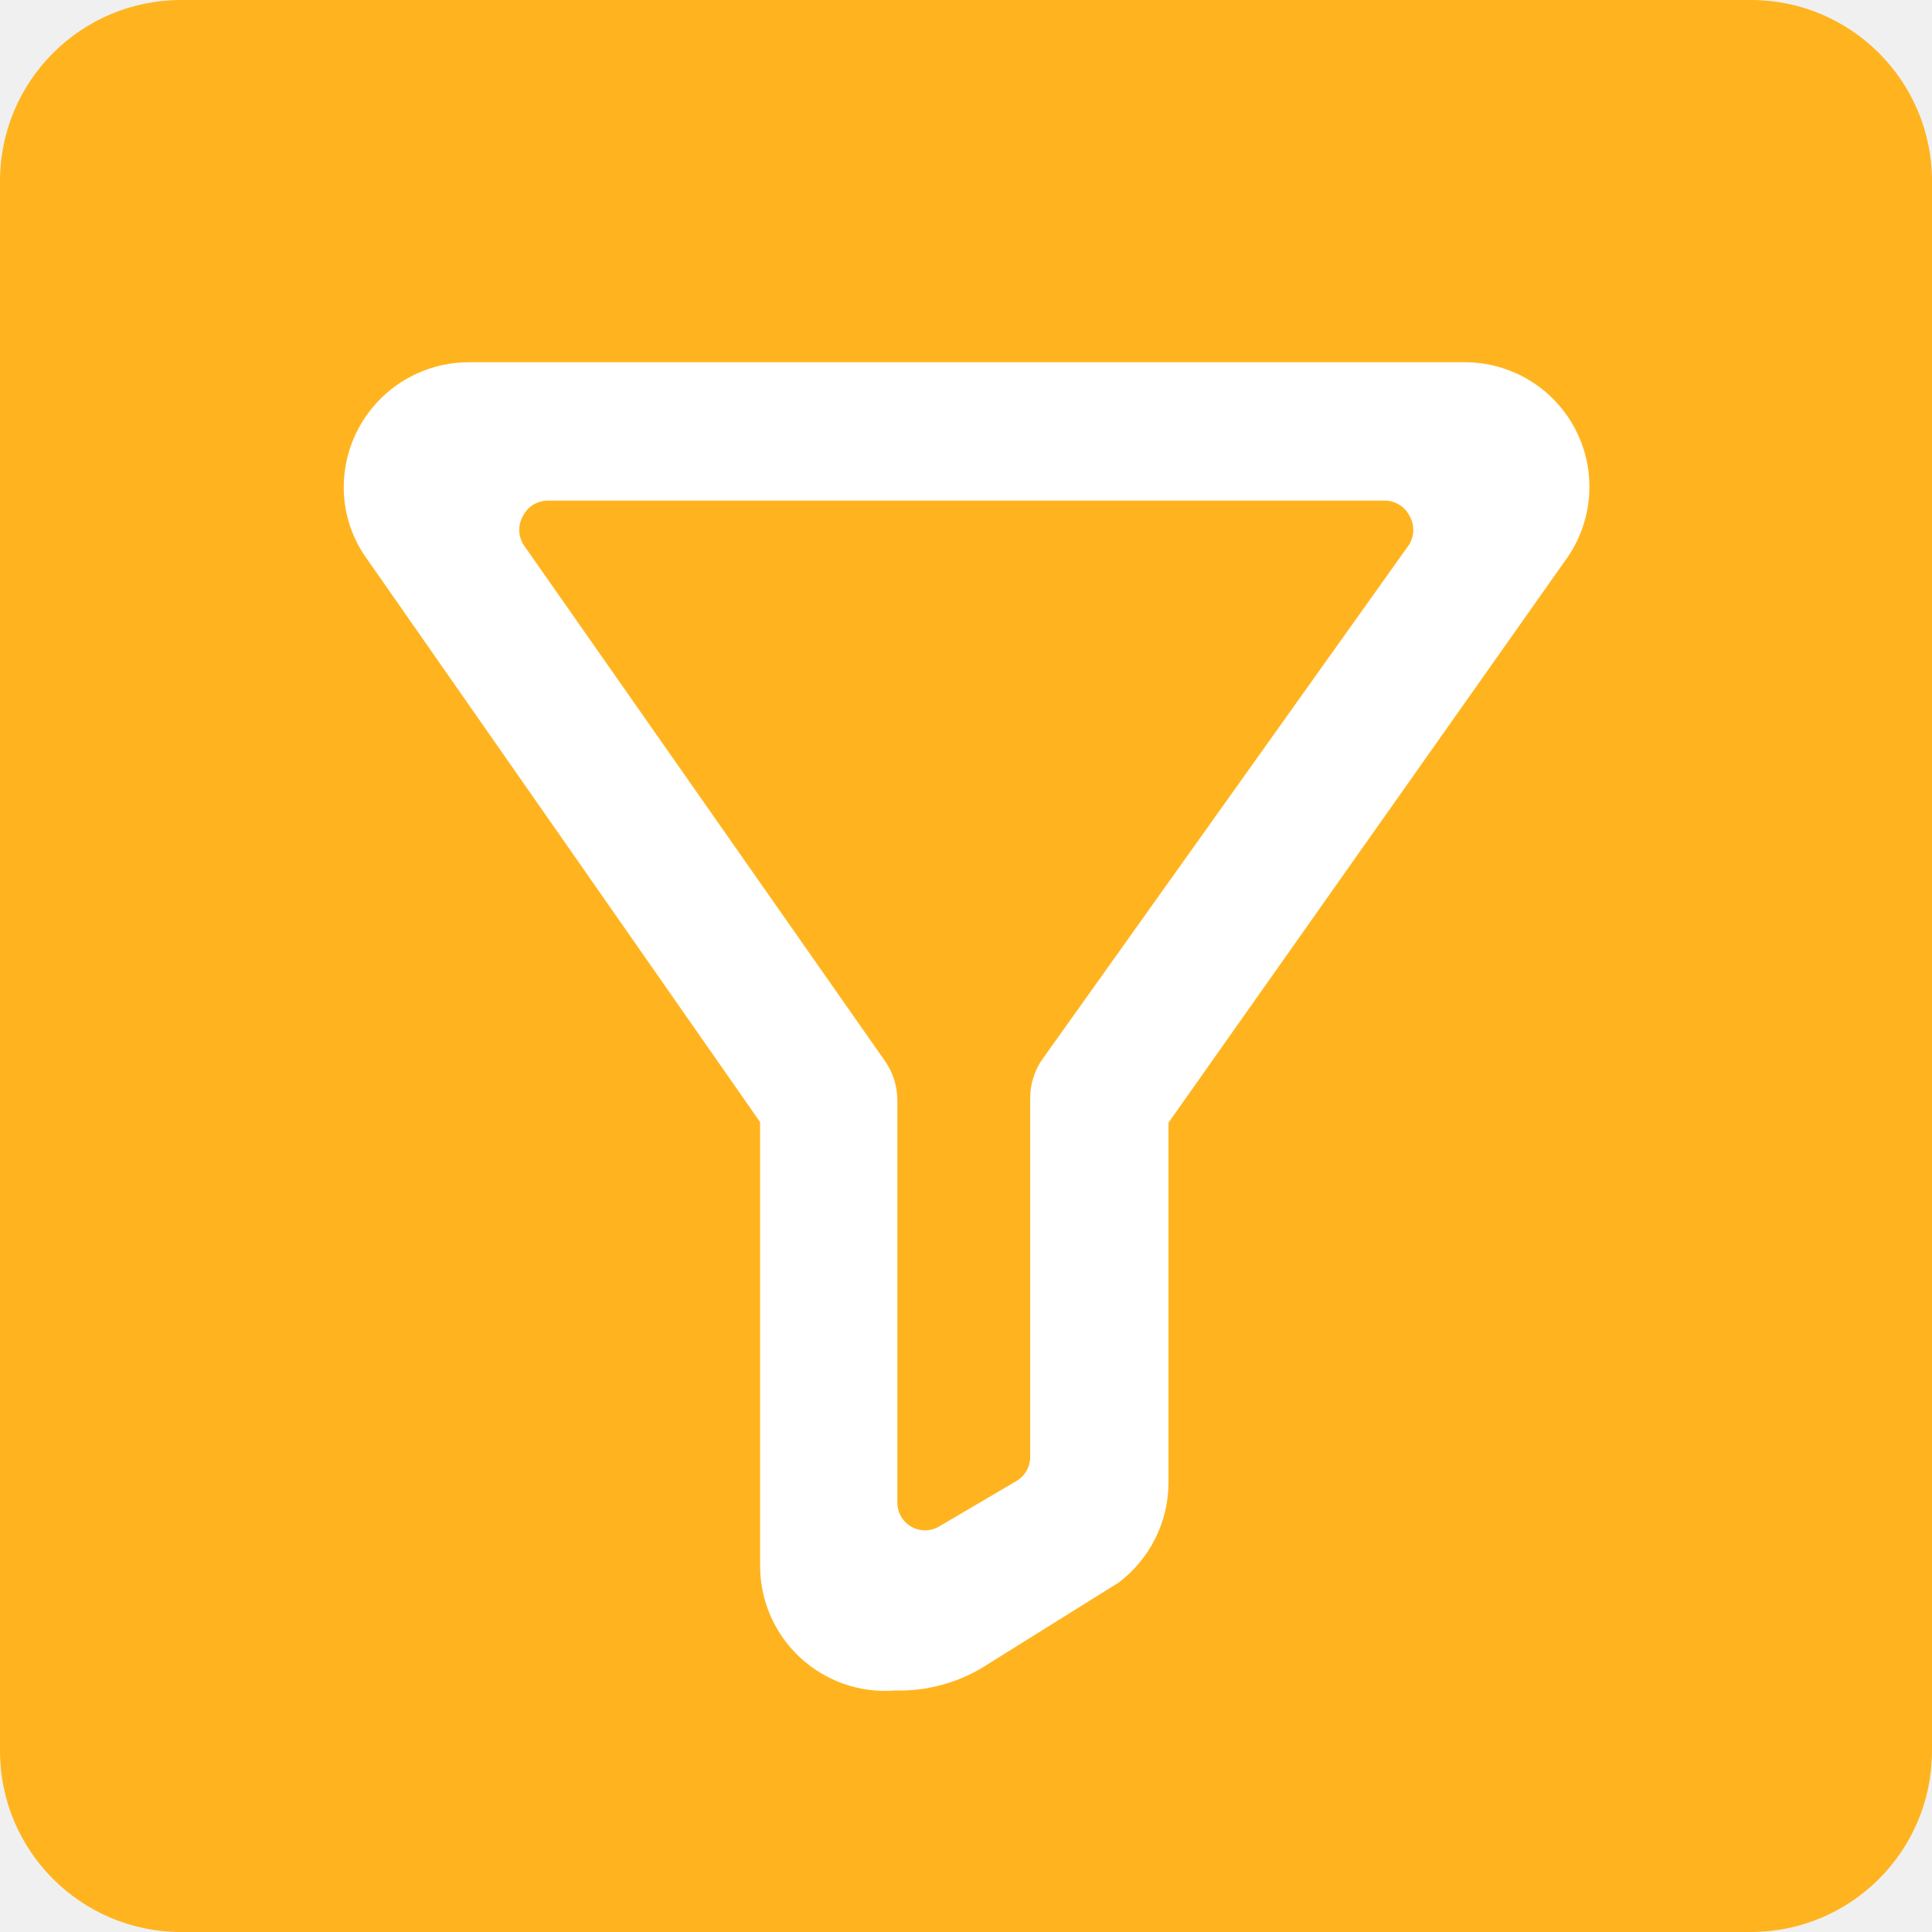
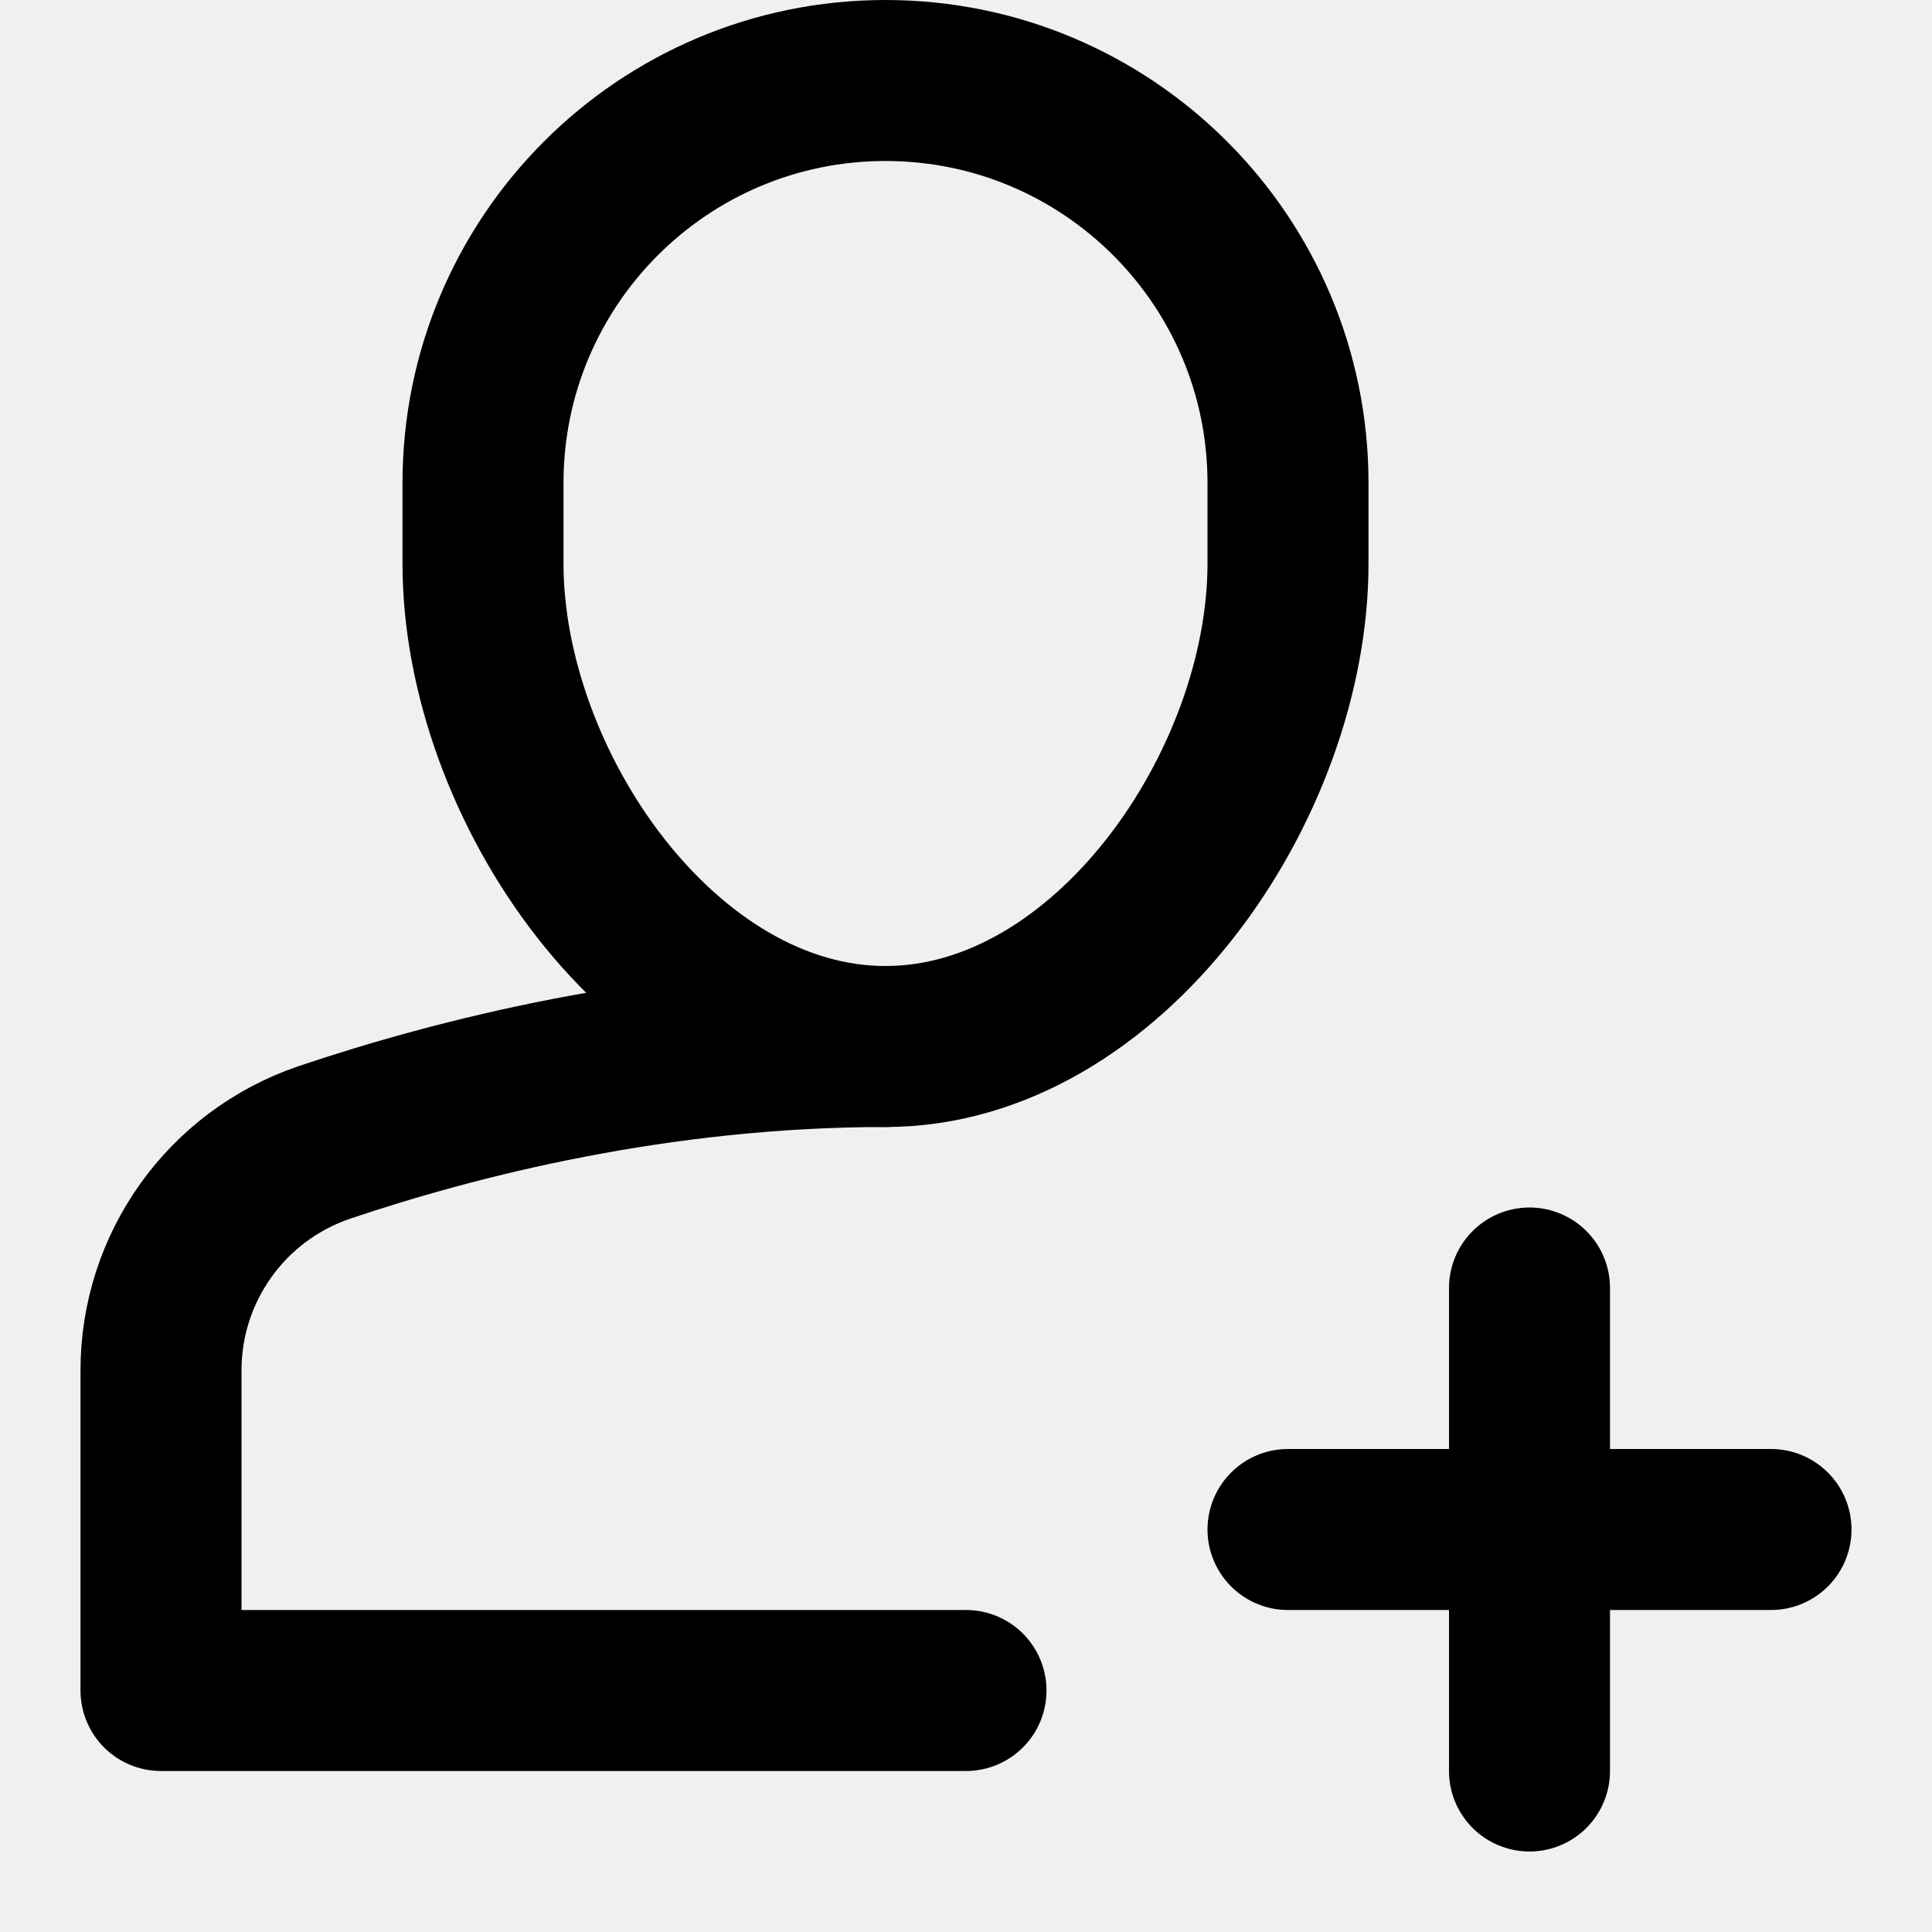
- <svg xmlns="http://www.w3.org/2000/svg" fill="none" viewBox="0 0 32 32">
-   <g clip-path="url(#a)">
-     <path fill="#FFB41F" d="M29 0H3a3 3 0 0 0-3 3v26a3 3 0 0 0 3 3h26a3 3 0 0 0 3-3V3a3 3 0 0 0-3-3Z" />
-     <path fill="#fff" d="M25.927 9.282A2.063 2.063 0 0 0 24.249 6H7.75a2.072 2.072 0 0 0-2.051 2.223c.029.376.161.736.383 1.04l6.508 9.323v7.333A2.071 2.071 0 0 0 14.826 28a2.676 2.676 0 0 0 1.44-.376l2.263-1.412a2.08 2.08 0 0 0 .825-1.65v-5.967l6.573-9.313Zm-8.654 8.25a1.128 1.128 0 0 0-.21.66v5.94a.458.458 0 0 1-.22.394l-1.293.76a.458.458 0 0 1-.687-.394v-6.664c0-.232-.07-.46-.202-.65L8.666 9.016a.467.467 0 0 1 0-.477.458.458 0 0 1 .412-.247H22.93a.458.458 0 0 1 .413.247.467.467 0 0 1 0 .477l-6.069 8.516Z" />
+ <svg xmlns="http://www.w3.org/2000/svg" viewBox="0 0 24 24">
+   <g fill="none" stroke="currentColor" stroke-linecap="round" stroke-linejoin="round" stroke-width="2">
+     <path d="M11 13c-2.824 0-5.329.638-6.975 1.193A2.99 2.99 0 0 0 2 17.032V21h10" data-cap="butt" />
+     <path d="M11 13h0c-2.761 0-5-3.239-5-6V6a5 5 0 0 1 5-5h0a5 5 0 0 1 5 5v1c0 2.761-2.239 6-5 6zm8 3v6m-3-3h6" />
  </g>
-   <defs>
-     <clipPath id="a">
-       <path fill="#fff" d="M0 0h32v32H0z" />
-     </clipPath>
-   </defs>
</svg>
